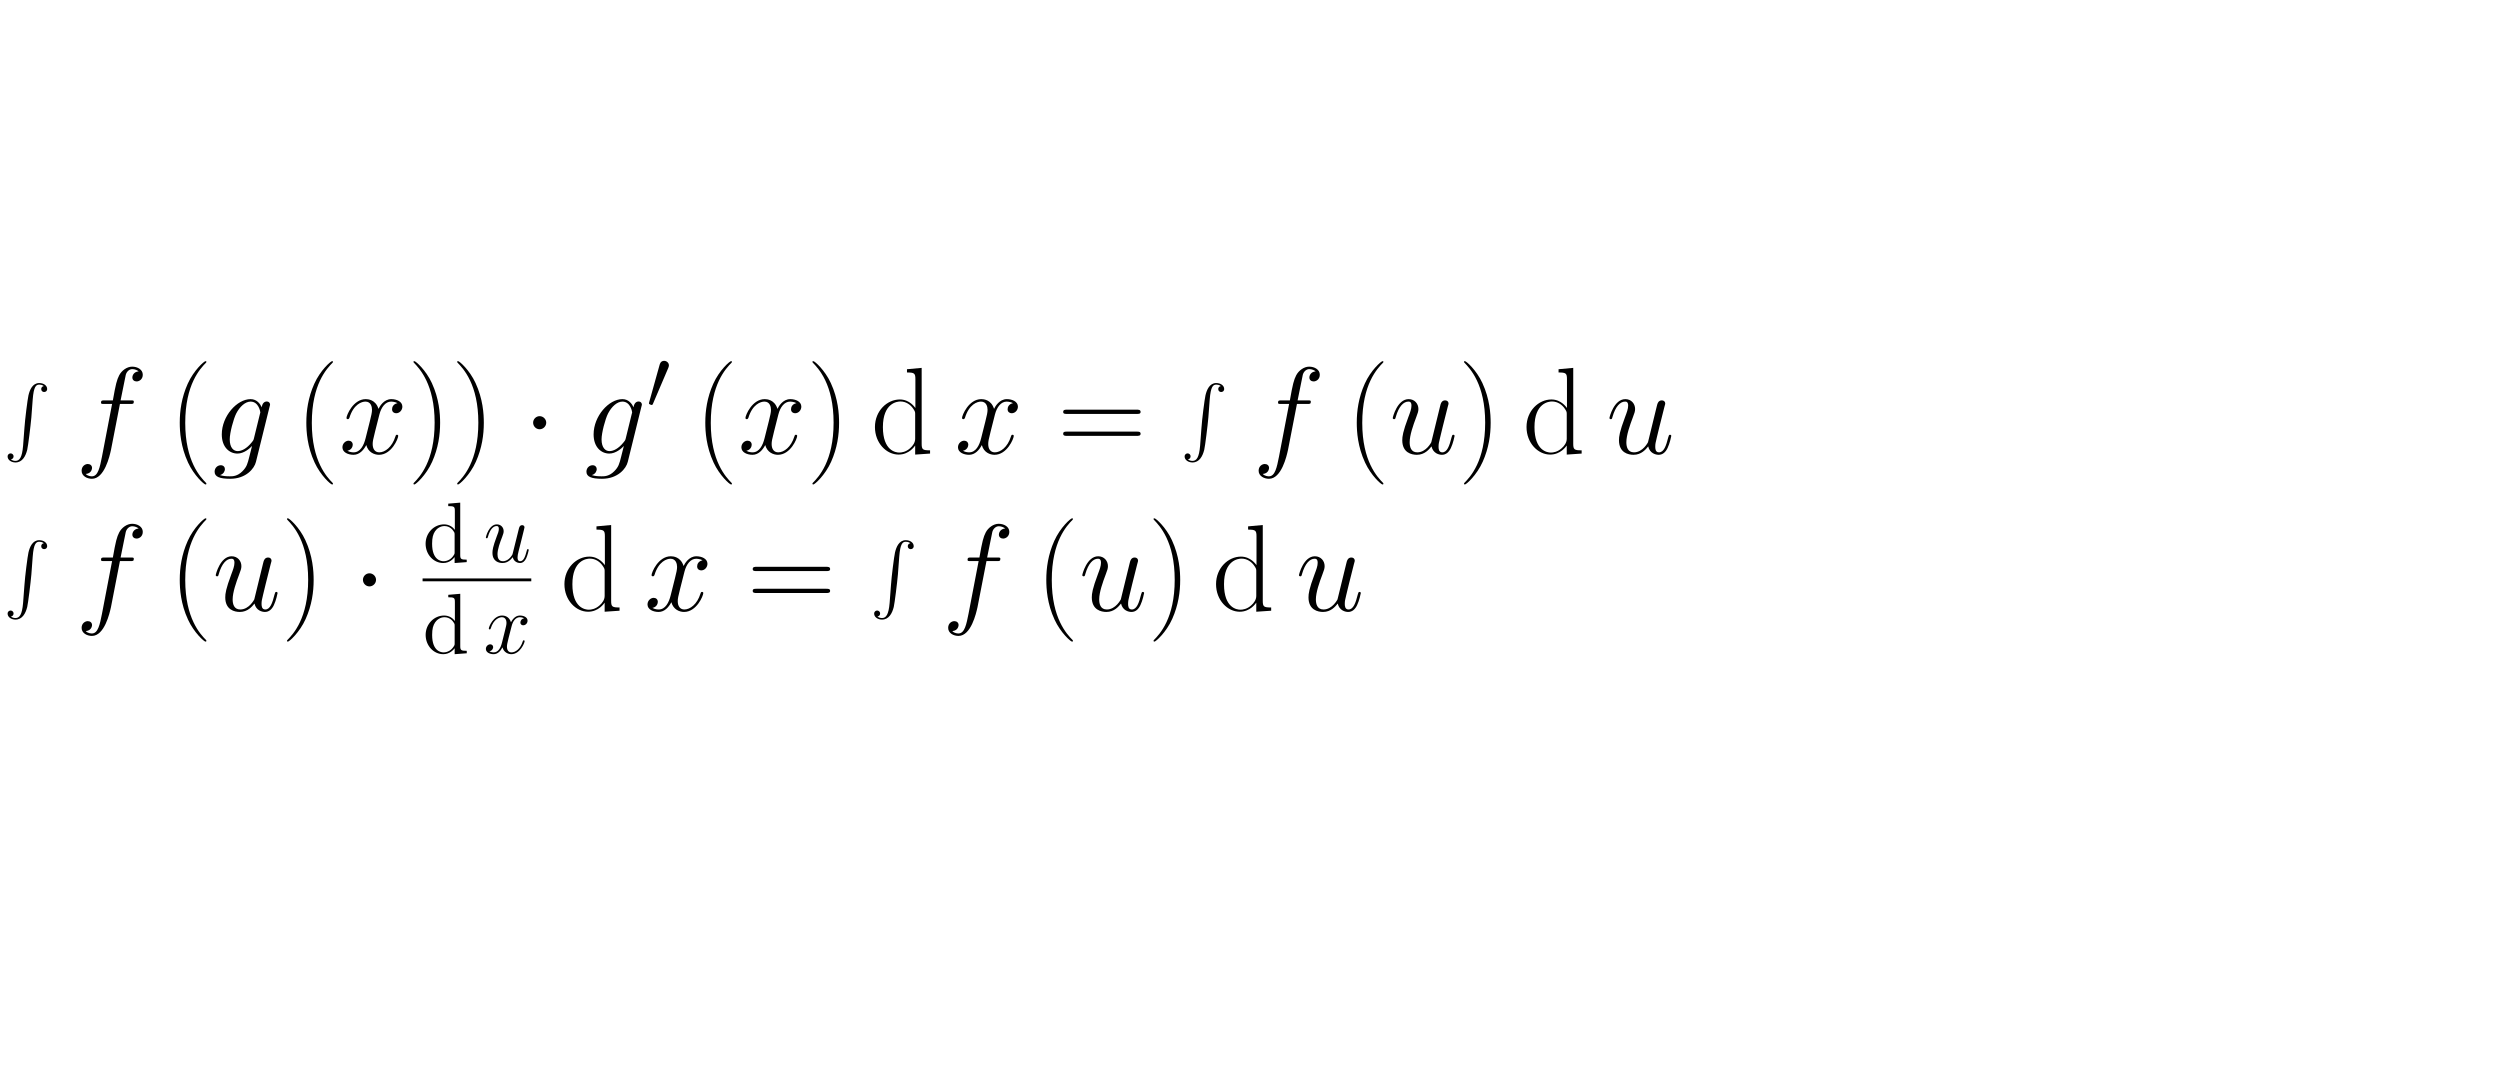
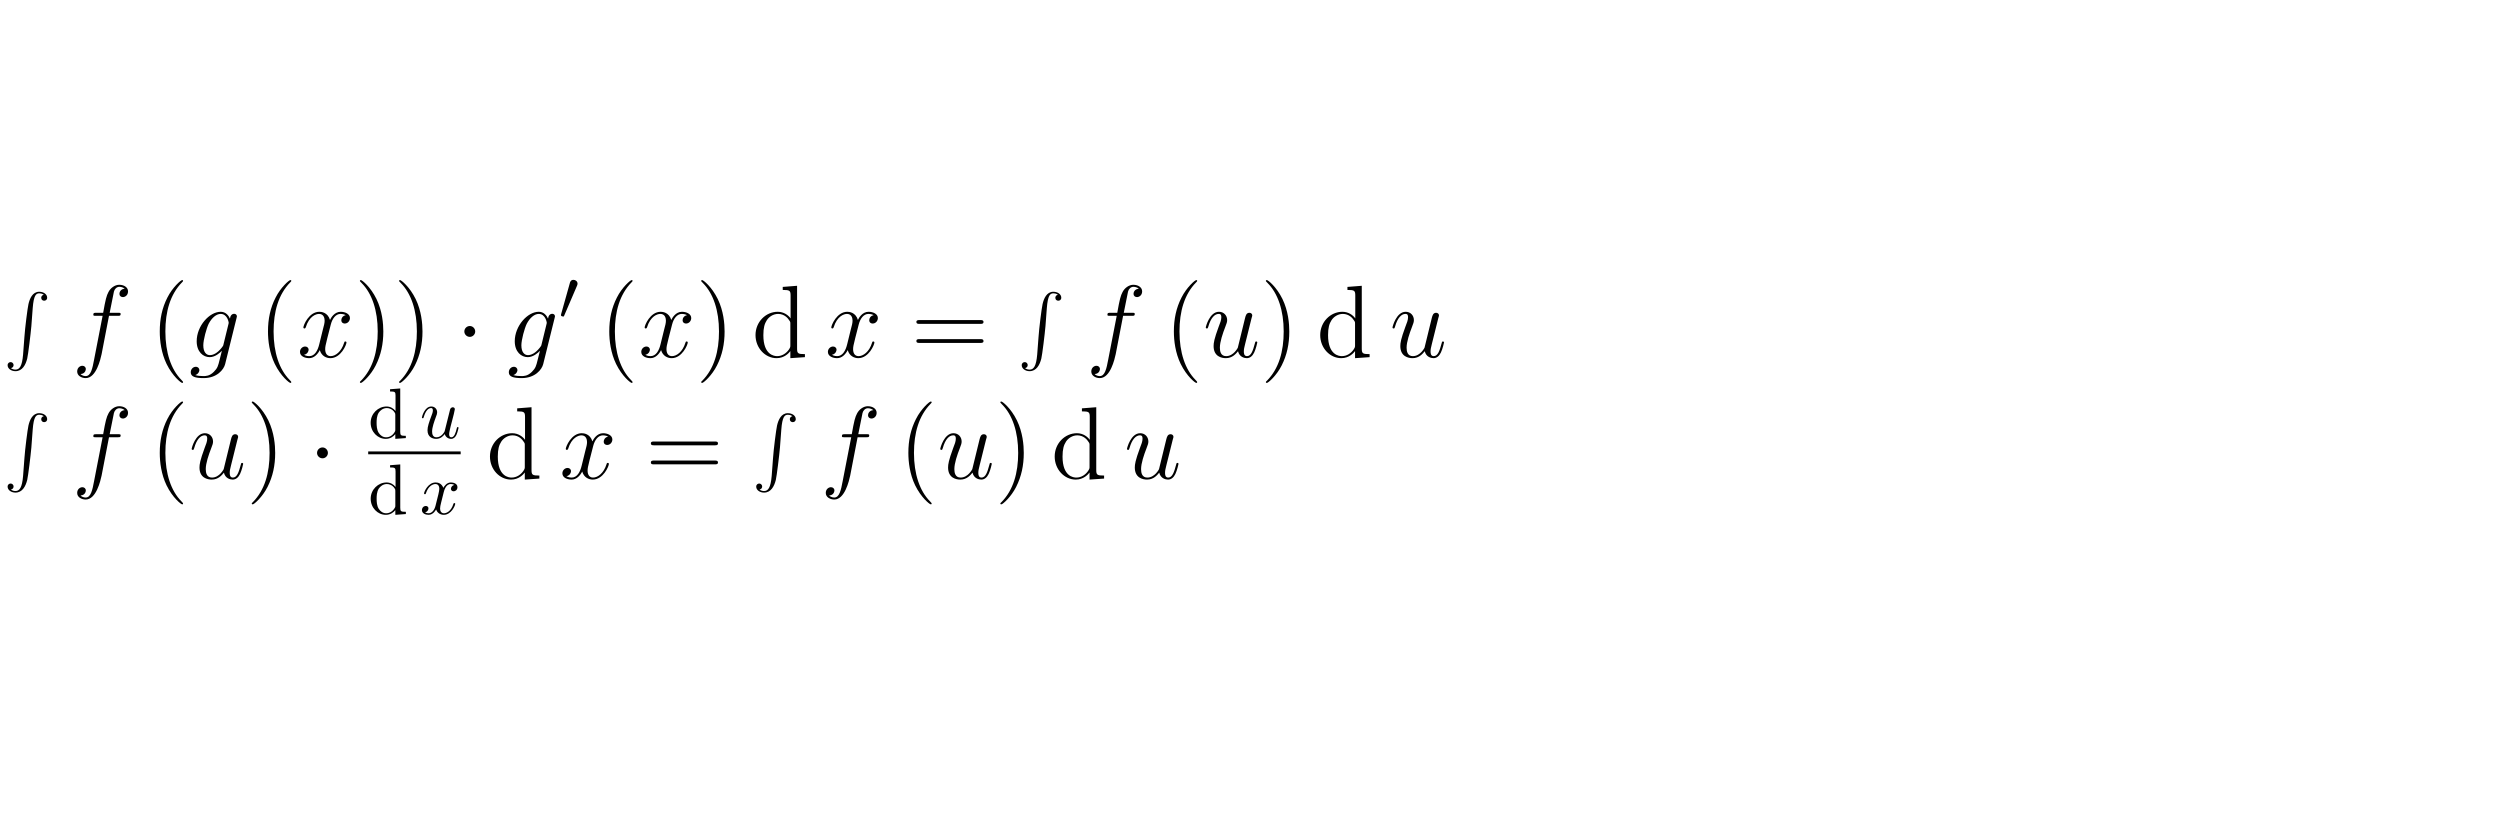
- <svg xmlns="http://www.w3.org/2000/svg" xmlns:xlink="http://www.w3.org/1999/xlink" width="348.696pt" height="148.447pt" viewBox="0 0 348.696 148.447" version="1.2">
+ <svg xmlns="http://www.w3.org/2000/svg" xmlns:xlink="http://www.w3.org/1999/xlink" width="348.696pt" height="116.567pt" viewBox="0 0 348.696 116.567" version="1.2">
  <defs>
    <g>
      <symbol overflow="visible" id="glyph0-0">
        <path style="stroke:none;" d="" />
      </symbol>
      <symbol overflow="visible" id="glyph0-1">
        <path style="stroke:none;" d="M 6.078 0.828 C 6.078 0.344 5.578 0 4.969 0 C 4.031 0 3.641 0.969 3.469 1.719 C 3.344 2.266 2.984 5.078 2.906 6.297 L 2.719 8.766 C 2.578 10.406 2.219 10.859 1.656 10.859 C 1.531 10.859 1.219 10.828 1.016 10.641 C 1.312 10.609 1.391 10.375 1.391 10.234 C 1.391 9.953 1.172 9.812 0.984 9.812 C 0.781 9.812 0.562 9.953 0.562 10.25 C 0.562 10.719 1.062 11.078 1.656 11.078 C 2.609 11.078 3.078 10.203 3.297 9.312 C 3.422 8.797 3.781 5.891 3.875 4.781 L 4.062 2.297 C 4.203 0.469 4.531 0.219 4.984 0.219 C 5.078 0.219 5.391 0.234 5.609 0.422 C 5.328 0.469 5.25 0.703 5.25 0.844 C 5.25 1.125 5.469 1.25 5.656 1.25 C 5.859 1.25 6.078 1.125 6.078 0.828 Z M 6.078 0.828 " />
      </symbol>
      <symbol overflow="visible" id="glyph1-0">
        <path style="stroke:none;" d="" />
      </symbol>
      <symbol overflow="visible" id="glyph1-1">
-         <path style="stroke:none;" d="M 9.406 -11 C 9.406 -11.719 8.672 -12.125 7.922 -12.125 C 7.188 -12.125 6.453 -11.578 6.109 -10.906 C 5.797 -10.297 5.625 -9.672 5.234 -7.422 L 4.078 -7.422 C 3.75 -7.422 3.578 -7.422 3.578 -7.109 C 3.578 -6.922 3.688 -6.922 4.031 -6.922 L 5.125 -6.922 L 3.719 0.406 C 3.422 1.906 3.172 3.172 2.312 3.172 C 2.25 3.172 1.75 3.172 1.453 2.844 C 2.328 2.766 2.328 2 2.328 2 C 2.328 1.656 2.062 1.453 1.734 1.453 C 1.391 1.453 0.875 1.734 0.875 2.391 C 0.875 3.141 1.641 3.516 2.312 3.516 C 4.062 3.516 4.781 0.359 4.969 -0.5 L 6.219 -6.922 L 7.672 -6.922 C 8.031 -6.922 8.156 -6.922 8.156 -7.25 C 8.156 -7.422 8.031 -7.422 7.719 -7.422 L 6.312 -7.422 L 7.031 -10.969 C 7.125 -11.375 7.484 -11.781 7.938 -11.781 C 8.297 -11.781 8.656 -11.625 8.828 -11.469 C 8.156 -11.406 7.953 -10.906 7.953 -10.609 C 7.953 -10.266 8.219 -10.062 8.547 -10.062 C 8.891 -10.062 9.406 -10.344 9.406 -11 Z M 9.406 -11 " />
+         <path style="stroke:none;" d="M 7.828 -9.172 C 7.828 -9.766 7.234 -10.094 6.594 -10.094 C 5.984 -10.094 5.375 -9.641 5.094 -9.078 C 4.828 -8.578 4.688 -8.062 4.359 -6.188 L 3.406 -6.188 C 3.125 -6.188 2.984 -6.188 2.984 -5.922 C 2.984 -5.766 3.062 -5.766 3.359 -5.766 L 4.281 -5.766 L 3.094 0.344 C 2.859 1.594 2.641 2.641 1.922 2.641 C 1.875 2.641 1.469 2.641 1.203 2.359 C 1.938 2.312 1.938 1.656 1.938 1.656 C 1.938 1.375 1.719 1.203 1.453 1.203 C 1.156 1.203 0.734 1.453 0.734 2 C 0.734 2.609 1.359 2.922 1.922 2.922 C 3.391 2.922 3.984 0.297 4.141 -0.422 L 5.172 -5.766 L 6.391 -5.766 C 6.688 -5.766 6.797 -5.766 6.797 -6.031 C 6.797 -6.188 6.688 -6.188 6.422 -6.188 L 5.266 -6.188 L 5.859 -9.141 C 5.938 -9.484 6.234 -9.812 6.609 -9.812 C 6.906 -9.812 7.219 -9.688 7.359 -9.547 C 6.797 -9.5 6.625 -9.078 6.625 -8.828 C 6.625 -8.547 6.844 -8.375 7.109 -8.375 C 7.406 -8.375 7.828 -8.625 7.828 -9.172 Z M 7.828 -9.172 " />
      </symbol>
      <symbol overflow="visible" id="glyph1-2">
-         <path style="stroke:none;" d="M 5.812 -2.188 C 5.75 -1.906 5.719 -1.844 5.5 -1.578 C 4.781 -0.672 4.062 -0.344 3.531 -0.344 C 2.969 -0.344 2.422 -0.797 2.422 -1.984 C 2.422 -2.891 2.938 -4.828 3.328 -5.594 C 3.828 -6.562 4.594 -7.25 5.328 -7.25 C 6.453 -7.25 6.688 -5.844 6.688 -5.734 L 6.625 -5.5 Z M 6.078 1.156 L 7.984 -6.562 C 8.047 -6.766 8.047 -6.828 8.047 -6.828 C 8.047 -7.078 7.859 -7.266 7.594 -7.266 C 7.188 -7.266 6.938 -6.922 6.891 -6.453 C 6.656 -6.953 6.188 -7.594 5.328 -7.594 C 3.438 -7.594 1.312 -5.234 1.312 -2.672 C 1.312 -0.875 2.391 0 3.5 0 C 4.406 0 5.219 -0.719 5.531 -1.062 C 5.234 0.094 5.234 0.125 5.141 0.484 C 4.906 1.422 4.797 1.859 4.188 2.469 C 3.484 3.172 2.828 3.172 2.438 3.172 C 1.922 3.172 1.5 3.141 1.062 3 C 1.625 2.844 1.75 2.359 1.75 2.172 C 1.75 1.891 1.547 1.625 1.172 1.625 C 0.75 1.625 0.312 1.969 0.312 2.531 C 0.312 3.234 1.016 3.516 2.484 3.516 C 4.703 3.516 5.859 2.078 6.078 1.156 Z M 6.078 1.156 " />
+         <path style="stroke:none;" d="M 4.844 -1.828 C 4.797 -1.594 4.766 -1.531 4.578 -1.312 C 3.984 -0.562 3.391 -0.281 2.938 -0.281 C 2.469 -0.281 2.016 -0.656 2.016 -1.656 C 2.016 -2.406 2.453 -4.016 2.766 -4.656 C 3.188 -5.469 3.828 -6.031 4.438 -6.031 C 5.375 -6.031 5.562 -4.859 5.562 -4.781 L 5.516 -4.578 Z M 5.062 0.969 L 6.656 -5.469 C 6.703 -5.641 6.703 -5.688 6.703 -5.688 C 6.703 -5.891 6.547 -6.047 6.328 -6.047 C 5.984 -6.047 5.781 -5.766 5.734 -5.375 C 5.547 -5.797 5.156 -6.328 4.438 -6.328 C 2.875 -6.328 1.094 -4.359 1.094 -2.219 C 1.094 -0.734 2 0 2.906 0 C 3.672 0 4.344 -0.609 4.609 -0.891 C 4.359 0.078 4.359 0.094 4.281 0.406 C 4.094 1.188 4 1.547 3.484 2.047 C 2.891 2.641 2.359 2.641 2.031 2.641 C 1.609 2.641 1.25 2.609 0.891 2.5 C 1.344 2.359 1.469 1.969 1.469 1.812 C 1.469 1.578 1.297 1.344 0.969 1.344 C 0.625 1.344 0.266 1.641 0.266 2.109 C 0.266 2.703 0.844 2.922 2.062 2.922 C 3.922 2.922 4.875 1.734 5.062 0.969 Z M 5.062 0.969 " />
      </symbol>
      <symbol overflow="visible" id="glyph1-3">
-         <path style="stroke:none;" d="M 8.266 -2.469 C 8.266 -2.547 8.203 -2.625 8.094 -2.625 C 7.938 -2.625 7.922 -2.531 7.875 -2.391 C 7.406 -0.875 6.406 -0.172 5.625 -0.172 C 5.031 -0.172 4.703 -0.625 4.703 -1.328 C 4.703 -1.703 4.766 -1.984 5.047 -3.109 L 5.641 -5.453 C 5.906 -6.484 6.484 -7.25 7.281 -7.25 C 7.281 -7.25 7.797 -7.25 8.156 -7.031 C 7.609 -6.922 7.406 -6.516 7.406 -6.188 C 7.406 -5.766 7.734 -5.625 7.969 -5.625 C 8.484 -5.625 8.844 -6.078 8.844 -6.547 C 8.844 -7.266 8.031 -7.594 7.297 -7.594 C 6.25 -7.594 5.672 -6.562 5.516 -6.234 C 5.109 -7.531 4.047 -7.594 3.734 -7.594 C 1.984 -7.594 1.047 -5.344 1.047 -4.953 C 1.047 -4.891 1.125 -4.797 1.234 -4.797 C 1.375 -4.797 1.406 -4.906 1.453 -4.969 C 2.031 -6.891 3.188 -7.25 3.688 -7.25 C 4.453 -7.25 4.609 -6.531 4.609 -6.109 C 4.609 -5.734 4.516 -5.344 4.312 -4.516 L 3.719 -2.156 C 3.469 -1.125 2.969 -0.172 2.047 -0.172 C 1.969 -0.172 1.531 -0.172 1.172 -0.391 C 1.797 -0.516 1.922 -1.031 1.922 -1.234 C 1.922 -1.578 1.672 -1.797 1.344 -1.797 C 0.938 -1.797 0.484 -1.422 0.484 -0.875 C 0.484 -0.156 1.297 0.172 2.031 0.172 C 2.859 0.172 3.438 -0.484 3.812 -1.188 C 4.078 -0.172 4.938 0.172 5.578 0.172 C 7.328 0.172 8.266 -2.078 8.266 -2.469 Z M 8.266 -2.469 " />
+         <path style="stroke:none;" d="M 6.891 -2.047 C 6.891 -2.125 6.828 -2.188 6.734 -2.188 C 6.609 -2.188 6.594 -2.109 6.562 -2 C 6.172 -0.734 5.328 -0.141 4.688 -0.141 C 4.188 -0.141 3.922 -0.516 3.922 -1.109 C 3.922 -1.422 3.969 -1.656 4.203 -2.594 L 4.703 -4.547 C 4.922 -5.406 5.406 -6.031 6.062 -6.031 C 6.062 -6.031 6.5 -6.031 6.797 -5.859 C 6.344 -5.766 6.172 -5.422 6.172 -5.156 C 6.172 -4.812 6.438 -4.688 6.641 -4.688 C 7.078 -4.688 7.375 -5.062 7.375 -5.453 C 7.375 -6.047 6.688 -6.328 6.078 -6.328 C 5.203 -6.328 4.719 -5.469 4.594 -5.188 C 4.266 -6.266 3.375 -6.328 3.109 -6.328 C 1.656 -6.328 0.875 -4.453 0.875 -4.125 C 0.875 -4.078 0.938 -4 1.031 -4 C 1.141 -4 1.172 -4.094 1.203 -4.141 C 1.688 -5.734 2.656 -6.031 3.062 -6.031 C 3.719 -6.031 3.844 -5.438 3.844 -5.094 C 3.844 -4.781 3.766 -4.453 3.578 -3.766 L 3.094 -1.797 C 2.891 -0.938 2.469 -0.141 1.703 -0.141 C 1.641 -0.141 1.281 -0.141 0.969 -0.328 C 1.484 -0.438 1.609 -0.859 1.609 -1.031 C 1.609 -1.312 1.391 -1.484 1.125 -1.484 C 0.781 -1.484 0.406 -1.188 0.406 -0.734 C 0.406 -0.125 1.078 0.141 1.688 0.141 C 2.375 0.141 2.875 -0.406 3.172 -0.984 C 3.406 -0.141 4.109 0.141 4.641 0.141 C 6.109 0.141 6.891 -1.734 6.891 -2.047 Z M 6.891 -2.047 " />
      </symbol>
      <symbol overflow="visible" id="glyph1-4">
-         <path style="stroke:none;" d="M 9.094 -2.469 C 9.094 -2.547 9.016 -2.625 8.922 -2.625 C 8.766 -2.625 8.75 -2.531 8.672 -2.266 C 8.375 -1.078 8.062 -0.172 7.375 -0.172 C 6.859 -0.172 6.859 -0.734 6.859 -0.969 C 6.859 -1.359 6.906 -1.531 7.078 -2.25 L 7.422 -3.672 L 8.125 -6.469 C 8.25 -6.906 8.25 -6.938 8.25 -6.984 C 8.25 -7.25 8.047 -7.422 7.781 -7.422 C 7.281 -7.422 7.156 -6.984 7.062 -6.562 L 5.844 -1.578 C 5.844 -1.578 5.141 -0.172 3.891 -0.172 C 3 -0.172 2.828 -0.953 2.828 -1.578 C 2.828 -2.562 3.312 -3.938 3.75 -5.094 C 3.953 -5.641 4.047 -5.875 4.047 -6.219 C 4.047 -6.953 3.516 -7.594 2.688 -7.594 C 1.109 -7.594 0.469 -5.094 0.469 -4.953 C 0.469 -4.891 0.531 -4.797 0.656 -4.797 C 0.812 -4.797 0.828 -4.875 0.891 -5.109 C 1.312 -6.594 1.984 -7.25 2.641 -7.25 C 2.812 -7.25 3.078 -7.234 3.078 -6.688 C 3.078 -6.234 2.891 -5.734 2.641 -5.078 C 1.875 -3.031 1.797 -2.375 1.797 -1.859 C 1.797 -0.109 3.109 0.172 3.828 0.172 C 4.922 0.172 5.531 -0.578 5.875 -1 C 6.094 -0.031 6.922 0.172 7.328 0.172 C 7.891 0.172 8.297 -0.188 8.578 -0.781 C 8.875 -1.391 9.094 -2.406 9.094 -2.469 Z M 9.094 -2.469 " />
+         <path style="stroke:none;" d="M 7.578 -2.047 C 7.578 -2.125 7.516 -2.188 7.438 -2.188 C 7.297 -2.188 7.281 -2.109 7.234 -1.891 C 6.969 -0.906 6.719 -0.141 6.141 -0.141 C 5.703 -0.141 5.703 -0.609 5.703 -0.797 C 5.703 -1.141 5.75 -1.281 5.891 -1.875 L 6.188 -3.062 L 6.766 -5.391 C 6.875 -5.75 6.875 -5.781 6.875 -5.828 C 6.875 -6.031 6.703 -6.188 6.484 -6.188 C 6.062 -6.188 5.969 -5.828 5.875 -5.469 L 4.859 -1.312 C 4.859 -1.312 4.281 -0.141 3.234 -0.141 C 2.5 -0.141 2.359 -0.781 2.359 -1.312 C 2.359 -2.141 2.75 -3.281 3.125 -4.25 C 3.297 -4.703 3.375 -4.891 3.375 -5.172 C 3.375 -5.797 2.922 -6.328 2.234 -6.328 C 0.922 -6.328 0.391 -4.25 0.391 -4.125 C 0.391 -4.078 0.438 -4 0.547 -4 C 0.672 -4 0.688 -4.062 0.75 -4.266 C 1.094 -5.5 1.656 -6.031 2.188 -6.031 C 2.344 -6.031 2.562 -6.031 2.562 -5.562 C 2.562 -5.188 2.406 -4.781 2.188 -4.234 C 1.562 -2.531 1.484 -1.984 1.484 -1.547 C 1.484 -0.094 2.594 0.141 3.188 0.141 C 4.109 0.141 4.609 -0.484 4.891 -0.828 C 5.078 -0.031 5.766 0.141 6.109 0.141 C 6.562 0.141 6.906 -0.156 7.141 -0.641 C 7.391 -1.156 7.578 -2.016 7.578 -2.047 Z M 7.578 -2.047 " />
      </symbol>
      <symbol overflow="visible" id="glyph2-0">
        <path style="stroke:none;" d="" />
      </symbol>
      <symbol overflow="visible" id="glyph2-1">
-         <path style="stroke:none;" d="M 5.266 4.203 C 5.266 4.203 5.266 4.156 5.219 4.094 C 4.422 3.281 2.312 1.078 2.312 -4.281 C 2.312 -9.656 4.391 -11.844 5.234 -12.703 C 5.234 -12.703 5.266 -12.766 5.266 -12.812 C 5.266 -12.859 5.219 -12.891 5.141 -12.891 C 4.953 -12.891 3.5 -11.625 2.656 -9.734 C 1.797 -7.812 1.547 -5.953 1.547 -4.312 C 1.547 -3.062 1.672 -0.969 2.703 1.25 C 3.531 3.047 4.938 4.312 5.141 4.312 C 5.234 4.312 5.266 4.266 5.266 4.203 Z M 5.266 4.203 " />
+         <path style="stroke:none;" d="M 4.656 3.484 C 4.656 3.438 4.656 3.406 4.422 3.172 C 2.984 1.719 2.188 -0.641 2.188 -3.578 C 2.188 -6.359 2.859 -8.75 4.516 -10.438 C 4.656 -10.578 4.656 -10.594 4.656 -10.641 C 4.656 -10.734 4.594 -10.75 4.531 -10.75 C 4.344 -10.75 3.172 -9.719 2.469 -8.312 C 1.734 -6.875 1.406 -5.328 1.406 -3.578 C 1.406 -2.297 1.609 -0.594 2.359 0.953 C 3.203 2.672 4.375 3.594 4.531 3.594 C 4.594 3.594 4.656 3.578 4.656 3.484 Z M 4.656 3.484 " />
      </symbol>
      <symbol overflow="visible" id="glyph2-2">
-         <path style="stroke:none;" d="M 4.531 -4.281 C 4.531 -5.531 4.406 -7.625 3.375 -9.844 C 2.547 -11.641 1.141 -12.891 0.938 -12.891 C 0.875 -12.891 0.812 -12.875 0.812 -12.797 C 0.812 -12.797 0.828 -12.734 0.844 -12.703 C 1.672 -11.844 3.766 -9.656 3.766 -4.312 C 3.766 1.062 1.688 3.25 0.844 4.109 C 0.828 4.156 0.812 4.203 0.812 4.203 C 0.812 4.281 0.875 4.312 0.938 4.312 C 1.125 4.312 2.578 3.031 3.422 1.141 C 4.281 -0.781 4.531 -2.641 4.531 -4.281 Z M 4.531 -4.281 " />
+         <path style="stroke:none;" d="M 4.047 -3.578 C 4.047 -4.656 3.906 -6.438 3.094 -8.109 C 2.25 -9.828 1.078 -10.75 0.922 -10.75 C 0.859 -10.75 0.781 -10.734 0.781 -10.641 C 0.781 -10.594 0.781 -10.578 1.031 -10.328 C 2.469 -8.875 3.266 -6.516 3.266 -3.578 C 3.266 -0.797 2.594 1.594 0.938 3.281 C 0.781 3.406 0.781 3.438 0.781 3.484 C 0.781 3.578 0.859 3.594 0.922 3.594 C 1.109 3.594 2.281 2.562 2.984 1.156 C 3.719 -0.297 4.047 -1.844 4.047 -3.578 Z M 4.047 -3.578 " />
      </symbol>
      <symbol overflow="visible" id="glyph2-3">
-         <path style="stroke:none;" d="M 8.25 0 L 8.25 -0.453 C 7.234 -0.453 7.078 -0.547 7.078 -1.375 L 7.078 -11.953 L 5.031 -11.766 L 5.031 -11.312 C 6.047 -11.312 6.203 -11.203 6.203 -10.391 L 6.203 -6.359 C 6.125 -6.438 5.422 -7.547 4.031 -7.547 C 2.266 -7.547 0.562 -5.969 0.562 -3.703 C 0.562 -1.453 2.172 0.141 3.859 0.141 C 5.328 0.141 6.078 -1 6.172 -1.125 L 6.172 0.141 Z M 6.172 -2.062 C 6.172 -1.547 5.859 -1.078 5.453 -0.734 C 4.875 -0.219 4.281 -0.141 3.953 -0.141 C 3.469 -0.141 1.672 -0.391 1.672 -3.688 C 1.672 -7.062 3.672 -7.266 4.109 -7.266 C 4.906 -7.266 5.547 -6.812 5.938 -6.203 C 6.172 -5.844 6.172 -5.781 6.172 -5.469 Z M 6.172 -2.062 " />
+         <path style="stroke:none;" d="M 7.391 0 L 7.391 -0.422 C 6.406 -0.422 6.297 -0.516 6.297 -1.219 L 6.297 -9.953 L 4.297 -9.797 L 4.297 -9.375 C 5.281 -9.375 5.391 -9.281 5.391 -8.578 L 5.391 -5.406 C 5.094 -5.828 4.469 -6.328 3.594 -6.328 C 1.938 -6.328 0.5 -4.922 0.5 -3.078 C 0.5 -1.266 1.859 0.141 3.438 0.141 C 4.531 0.141 5.156 -0.578 5.359 -0.844 L 5.359 0.141 Z M 5.359 -1.672 C 5.359 -1.422 5.359 -1.375 5.156 -1.062 C 4.812 -0.562 4.234 -0.141 3.516 -0.141 C 3.141 -0.141 1.594 -0.281 1.594 -3.062 C 1.594 -4.109 1.766 -4.672 2.078 -5.156 C 2.359 -5.594 2.938 -6.031 3.656 -6.031 C 4.547 -6.031 5.047 -5.391 5.188 -5.156 C 5.359 -4.922 5.359 -4.891 5.359 -4.641 Z M 5.359 -1.672 " />
      </symbol>
      <symbol overflow="visible" id="glyph2-4">
-         <path style="stroke:none;" d="M 11.594 -5.812 C 11.594 -6.125 11.297 -6.125 11 -6.125 L 1.375 -6.125 C 1.078 -6.125 0.797 -6.125 0.797 -5.812 C 0.797 -5.531 1.047 -5.531 1.312 -5.531 L 11.078 -5.531 C 11.328 -5.531 11.594 -5.531 11.594 -5.812 Z M 11.594 -2.766 C 11.594 -3.062 11.328 -3.062 11.078 -3.062 L 1.312 -3.062 C 1.047 -3.062 0.797 -3.062 0.797 -2.766 C 0.797 -2.469 1.078 -2.469 1.375 -2.469 L 11 -2.469 C 11.297 -2.469 11.594 -2.469 11.594 -2.766 Z M 11.594 -2.766 " />
+         <path style="stroke:none;" d="M 10.141 -4.906 C 10.141 -5.172 9.891 -5.172 9.688 -5.172 L 1.234 -5.172 C 1.031 -5.172 0.781 -5.172 0.781 -4.922 C 0.781 -4.641 1.016 -4.641 1.234 -4.641 L 9.688 -4.641 C 9.891 -4.641 10.141 -4.641 10.141 -4.906 Z M 10.141 -2.234 C 10.141 -2.516 9.891 -2.516 9.688 -2.516 L 1.234 -2.516 C 1.031 -2.516 0.781 -2.516 0.781 -2.25 C 0.781 -1.984 1.016 -1.984 1.234 -1.984 L 9.688 -1.984 C 9.891 -1.984 10.141 -1.984 10.141 -2.234 Z M 10.141 -2.234 " />
      </symbol>
      <symbol overflow="visible" id="glyph3-0">
        <path style="stroke:none;" d="" />
      </symbol>
      <symbol overflow="visible" id="glyph3-1">
-         <path style="stroke:none;" d="M 3.312 -4.312 C 3.312 -4.797 2.891 -5.219 2.391 -5.219 C 1.891 -5.219 1.484 -4.797 1.484 -4.312 C 1.484 -3.812 1.891 -3.391 2.391 -3.391 C 2.891 -3.391 3.312 -3.812 3.312 -4.312 Z M 3.312 -4.312 " />
+         <path style="stroke:none;" d="M 2.75 -3.578 C 2.75 -4 2.406 -4.344 2 -4.344 C 1.578 -4.344 1.234 -4 1.234 -3.578 C 1.234 -3.172 1.578 -2.828 2 -2.828 C 2.406 -2.828 2.75 -3.172 2.75 -3.578 Z M 2.75 -3.578 " />
      </symbol>
      <symbol overflow="visible" id="glyph4-0">
        <path style="stroke:none;" d="" />
      </symbol>
      <symbol overflow="visible" id="glyph4-1">
-         <path style="stroke:none;" d="M 3.047 -5.719 C 3.125 -5.906 3.125 -6.016 3.125 -6.062 C 3.125 -6.422 2.797 -6.688 2.469 -6.688 C 1.984 -6.688 1.875 -6.281 1.828 -6.125 L 0.375 -0.922 C 0.375 -0.875 0.344 -0.812 0.344 -0.75 C 0.344 -0.625 0.656 -0.531 0.75 -0.531 C 0.75 -0.531 0.844 -0.531 0.906 -0.703 Z M 3.047 -5.719 " />
+         <path style="stroke:none;" d="M 2.547 -4.781 C 2.609 -4.922 2.609 -5.016 2.609 -5.047 C 2.609 -5.359 2.328 -5.578 2.047 -5.578 C 1.656 -5.578 1.562 -5.25 1.531 -5.109 L 0.312 -0.766 C 0.312 -0.734 0.297 -0.672 0.297 -0.625 C 0.297 -0.516 0.547 -0.453 0.625 -0.453 C 0.625 -0.453 0.703 -0.453 0.75 -0.594 Z M 2.547 -4.781 " />
      </symbol>
      <symbol overflow="visible" id="glyph5-0">
        <path style="stroke:none;" d="" />
      </symbol>
      <symbol overflow="visible" id="glyph5-1">
-         <path style="stroke:none;" d="M 6.156 0 L 6.156 -0.344 C 5.344 -0.344 5.25 -0.438 5.25 -1.016 L 5.25 -8.297 L 3.578 -8.156 L 3.578 -7.812 C 4.406 -7.812 4.5 -7.734 4.5 -7.141 L 4.5 -4.5 C 4.25 -4.859 3.734 -5.266 3 -5.266 C 1.609 -5.266 0.422 -4.094 0.422 -2.562 C 0.422 -1.047 1.547 0.125 2.875 0.125 C 3.781 0.125 4.297 -0.484 4.469 -0.703 L 4.469 0.125 Z M 4.469 -1.406 C 4.469 -1.188 4.469 -1.141 4.297 -0.891 C 4.016 -0.469 3.531 -0.125 2.922 -0.125 C 2.625 -0.125 1.328 -0.234 1.328 -2.562 C 1.328 -3.422 1.469 -3.891 1.734 -4.297 C 1.969 -4.656 2.453 -5.031 3.047 -5.031 C 3.797 -5.031 4.203 -4.5 4.328 -4.297 C 4.469 -4.094 4.469 -4.078 4.469 -3.859 Z M 4.469 -1.406 " />
+         <path style="stroke:none;" d="M 5.25 0 L 5.25 -0.312 C 4.562 -0.312 4.469 -0.375 4.469 -0.875 L 4.469 -6.922 L 3.047 -6.812 L 3.047 -6.5 C 3.734 -6.5 3.812 -6.438 3.812 -5.938 L 3.812 -3.781 C 3.531 -4.141 3.094 -4.406 2.562 -4.406 C 1.391 -4.406 0.344 -3.422 0.344 -2.141 C 0.344 -0.875 1.312 0.109 2.453 0.109 C 3.094 0.109 3.531 -0.234 3.781 -0.547 L 3.781 0.109 Z M 3.781 -1.172 C 3.781 -1 3.781 -0.984 3.672 -0.812 C 3.375 -0.328 2.938 -0.109 2.5 -0.109 C 2.047 -0.109 1.688 -0.375 1.453 -0.75 C 1.203 -1.156 1.172 -1.719 1.172 -2.141 C 1.172 -2.5 1.188 -3.094 1.469 -3.547 C 1.688 -3.859 2.062 -4.188 2.609 -4.188 C 2.953 -4.188 3.375 -4.031 3.672 -3.594 C 3.781 -3.422 3.781 -3.406 3.781 -3.219 Z M 3.781 -1.172 " />
      </symbol>
      <symbol overflow="visible" id="glyph6-0">
        <path style="stroke:none;" d="" />
      </symbol>
      <symbol overflow="visible" id="glyph6-1">
-         <path style="stroke:none;" d="M 6.312 -1.703 C 6.312 -1.766 6.266 -1.812 6.188 -1.812 C 6.078 -1.812 6.078 -1.75 6.031 -1.578 C 5.812 -0.75 5.594 -0.125 5.109 -0.125 C 4.75 -0.125 4.75 -0.516 4.75 -0.672 C 4.75 -0.938 4.797 -1.062 4.906 -1.562 L 5.156 -2.547 L 5.641 -4.5 C 5.719 -4.797 5.719 -4.812 5.719 -4.859 C 5.719 -5.031 5.578 -5.156 5.406 -5.156 C 5.062 -5.156 4.969 -4.859 4.906 -4.547 L 4.047 -1.094 C 4.047 -1.094 3.578 -0.125 2.703 -0.125 C 2.078 -0.125 1.953 -0.656 1.953 -1.094 C 1.953 -1.781 2.297 -2.734 2.609 -3.531 C 2.75 -3.922 2.812 -4.078 2.812 -4.312 C 2.812 -4.828 2.438 -5.266 1.859 -5.266 C 0.766 -5.266 0.328 -3.531 0.328 -3.438 C 0.328 -3.391 0.375 -3.328 0.453 -3.328 C 0.562 -3.328 0.578 -3.375 0.625 -3.547 C 0.906 -4.578 1.375 -5.031 1.828 -5.031 C 1.953 -5.031 2.141 -5.016 2.141 -4.641 C 2.141 -4.328 2.016 -3.984 1.828 -3.531 C 1.297 -2.109 1.25 -1.656 1.25 -1.297 C 1.25 -0.078 2.156 0.125 2.656 0.125 C 3.422 0.125 3.844 -0.406 4.078 -0.688 C 4.234 -0.031 4.812 0.125 5.094 0.125 C 5.469 0.125 5.766 -0.125 5.953 -0.531 C 6.156 -0.969 6.312 -1.672 6.312 -1.703 Z M 6.312 -1.703 " />
+         <path style="stroke:none;" d="M 5.406 -1.422 C 5.406 -1.531 5.328 -1.531 5.297 -1.531 C 5.188 -1.531 5.188 -1.484 5.156 -1.344 C 5.016 -0.781 4.828 -0.109 4.406 -0.109 C 4.203 -0.109 4.094 -0.234 4.094 -0.562 C 4.094 -0.781 4.219 -1.25 4.297 -1.609 L 4.578 -2.688 C 4.609 -2.828 4.703 -3.203 4.75 -3.359 C 4.797 -3.594 4.891 -3.969 4.891 -4.031 C 4.891 -4.203 4.75 -4.297 4.609 -4.297 C 4.562 -4.297 4.297 -4.281 4.219 -3.953 L 3.469 -0.953 C 3.453 -0.906 3.062 -0.109 2.328 -0.109 C 1.812 -0.109 1.719 -0.562 1.719 -0.922 C 1.719 -1.484 2 -2.266 2.25 -2.953 C 2.375 -3.266 2.422 -3.406 2.422 -3.594 C 2.422 -4.031 2.109 -4.406 1.609 -4.406 C 0.656 -4.406 0.297 -2.953 0.297 -2.875 C 0.297 -2.766 0.406 -2.766 0.406 -2.766 C 0.516 -2.766 0.516 -2.797 0.562 -2.953 C 0.812 -3.812 1.203 -4.188 1.578 -4.188 C 1.672 -4.188 1.828 -4.172 1.828 -3.859 C 1.828 -3.625 1.719 -3.328 1.656 -3.188 C 1.281 -2.188 1.078 -1.578 1.078 -1.094 C 1.078 -0.141 1.766 0.109 2.297 0.109 C 2.953 0.109 3.312 -0.344 3.484 -0.562 C 3.594 -0.156 3.953 0.109 4.375 0.109 C 4.719 0.109 4.953 -0.125 5.109 -0.438 C 5.281 -0.797 5.406 -1.422 5.406 -1.422 Z M 5.406 -1.422 " />
      </symbol>
      <symbol overflow="visible" id="glyph6-2">
-         <path style="stroke:none;" d="M 5.734 -1.703 C 5.734 -1.766 5.688 -1.812 5.625 -1.812 C 5.516 -1.812 5.5 -1.75 5.469 -1.656 C 5.141 -0.609 4.453 -0.125 3.906 -0.125 C 3.484 -0.125 3.266 -0.438 3.266 -0.922 C 3.266 -1.188 3.312 -1.375 3.5 -2.156 L 3.922 -3.797 C 4.094 -4.5 4.5 -5.031 5.062 -5.031 C 5.062 -5.031 5.422 -5.031 5.672 -4.875 C 5.281 -4.812 5.141 -4.516 5.141 -4.297 C 5.141 -4 5.359 -3.906 5.531 -3.906 C 5.891 -3.906 6.141 -4.219 6.141 -4.547 C 6.141 -5.047 5.562 -5.266 5.062 -5.266 C 4.344 -5.266 3.938 -4.547 3.828 -4.328 C 3.547 -5.219 2.812 -5.266 2.594 -5.266 C 1.375 -5.266 0.734 -3.703 0.734 -3.438 C 0.734 -3.391 0.781 -3.328 0.859 -3.328 C 0.953 -3.328 0.984 -3.406 1 -3.453 C 1.406 -4.781 2.219 -5.031 2.562 -5.031 C 3.094 -5.031 3.203 -4.531 3.203 -4.25 C 3.203 -3.984 3.125 -3.703 2.984 -3.125 L 2.578 -1.5 C 2.406 -0.781 2.062 -0.125 1.422 -0.125 C 1.359 -0.125 1.062 -0.125 0.812 -0.281 C 1.25 -0.359 1.344 -0.719 1.344 -0.859 C 1.344 -1.094 1.156 -1.25 0.938 -1.25 C 0.641 -1.25 0.328 -0.984 0.328 -0.609 C 0.328 -0.109 0.891 0.125 1.406 0.125 C 1.984 0.125 2.391 -0.328 2.641 -0.828 C 2.828 -0.125 3.438 0.125 3.875 0.125 C 5.094 0.125 5.734 -1.453 5.734 -1.703 Z M 5.734 -1.703 " />
+         <path style="stroke:none;" d="M 4.938 -1.422 C 4.938 -1.531 4.859 -1.531 4.828 -1.531 C 4.734 -1.531 4.719 -1.484 4.688 -1.422 C 4.359 -0.344 3.688 -0.109 3.375 -0.109 C 2.984 -0.109 2.828 -0.422 2.828 -0.766 C 2.828 -0.984 2.875 -1.203 2.984 -1.641 L 3.328 -3.016 C 3.391 -3.266 3.625 -4.188 4.312 -4.188 C 4.359 -4.188 4.609 -4.188 4.812 -4.062 C 4.531 -4 4.344 -3.766 4.344 -3.516 C 4.344 -3.359 4.453 -3.172 4.719 -3.172 C 4.938 -3.172 5.25 -3.344 5.25 -3.75 C 5.25 -4.266 4.672 -4.406 4.328 -4.406 C 3.75 -4.406 3.406 -3.875 3.281 -3.656 C 3.031 -4.312 2.5 -4.406 2.203 -4.406 C 1.172 -4.406 0.594 -3.125 0.594 -2.875 C 0.594 -2.766 0.719 -2.766 0.719 -2.766 C 0.797 -2.766 0.828 -2.797 0.844 -2.875 C 1.188 -3.938 1.844 -4.188 2.188 -4.188 C 2.375 -4.188 2.719 -4.094 2.719 -3.516 C 2.719 -3.203 2.547 -2.547 2.188 -1.141 C 2.031 -0.531 1.672 -0.109 1.234 -0.109 C 1.172 -0.109 0.953 -0.109 0.734 -0.234 C 0.984 -0.297 1.203 -0.5 1.203 -0.781 C 1.203 -1.047 0.984 -1.125 0.844 -1.125 C 0.531 -1.125 0.297 -0.875 0.297 -0.547 C 0.297 -0.094 0.781 0.109 1.219 0.109 C 1.891 0.109 2.25 -0.594 2.266 -0.641 C 2.391 -0.281 2.75 0.109 3.344 0.109 C 4.375 0.109 4.938 -1.172 4.938 -1.422 Z M 4.938 -1.422 " />
      </symbol>
    </g>
  </defs>
  <g id="surface1">
    <g style="fill:rgb(0%,0%,0%);fill-opacity:1;">
-       <use xlink:href="#glyph0-1" x="0.5" y="53.426" />
-     </g>
-     <g style="fill:rgb(0%,0%,0%);fill-opacity:1;">
-       <use xlink:href="#glyph1-1" x="10.509" y="63.265" />
-     </g>
-     <g style="fill:rgb(0%,0%,0%);fill-opacity:1;">
-       <use xlink:href="#glyph2-1" x="23.525" y="63.264" />
-     </g>
-     <g style="fill:rgb(0%,0%,0%);fill-opacity:1;">
-       <use xlink:href="#glyph1-2" x="29.622" y="63.264" />
-     </g>
-     <g style="fill:rgb(0%,0%,0%);fill-opacity:1;">
-       <use xlink:href="#glyph2-1" x="41.18" y="63.264" />
-     </g>
-     <g style="fill:rgb(0%,0%,0%);fill-opacity:1;">
-       <use xlink:href="#glyph1-3" x="47.277" y="63.264" />
-     </g>
-     <g style="fill:rgb(0%,0%,0%);fill-opacity:1;">
-       <use xlink:href="#glyph2-2" x="56.856" y="63.264" />
-       <use xlink:href="#glyph2-2" x="62.952" y="63.264" />
-     </g>
-     <g style="fill:rgb(0%,0%,0%);fill-opacity:1;">
-       <use xlink:href="#glyph3-1" x="72.875" y="63.264" />
-     </g>
-     <g style="fill:rgb(0%,0%,0%);fill-opacity:1;">
-       <use xlink:href="#glyph1-2" x="81.483" y="63.264" />
-     </g>
-     <g style="fill:rgb(0%,0%,0%);fill-opacity:1;">
-       <use xlink:href="#glyph4-1" x="90.172" y="57.017" />
-     </g>
-     <g style="fill:rgb(0%,0%,0%);fill-opacity:1;">
-       <use xlink:href="#glyph2-1" x="96.827" y="63.264" />
-     </g>
-     <g style="fill:rgb(0%,0%,0%);fill-opacity:1;">
-       <use xlink:href="#glyph1-3" x="102.924" y="63.264" />
-     </g>
-     <g style="fill:rgb(0%,0%,0%);fill-opacity:1;">
-       <use xlink:href="#glyph2-2" x="112.503" y="63.264" />
-     </g>
-     <g style="fill:rgb(0%,0%,0%);fill-opacity:1;">
-       <use xlink:href="#glyph2-3" x="121.474" y="63.264" />
-     </g>
-     <g style="fill:rgb(0%,0%,0%);fill-opacity:1;">
-       <use xlink:href="#glyph1-3" x="133.133" y="63.264" />
-     </g>
-     <g style="fill:rgb(0%,0%,0%);fill-opacity:1;">
-       <use xlink:href="#glyph2-4" x="147.494" y="63.264" />
-     </g>
-     <g style="fill:rgb(0%,0%,0%);fill-opacity:1;">
-       <use xlink:href="#glyph0-1" x="164.668" y="53.426" />
-     </g>
-     <g style="fill:rgb(0%,0%,0%);fill-opacity:1;">
-       <use xlink:href="#glyph1-1" x="174.677" y="63.265" />
-     </g>
-     <g style="fill:rgb(0%,0%,0%);fill-opacity:1;">
-       <use xlink:href="#glyph2-1" x="187.693" y="63.264" />
-     </g>
-     <g style="fill:rgb(0%,0%,0%);fill-opacity:1;">
-       <use xlink:href="#glyph1-4" x="193.79" y="63.264" />
-     </g>
-     <g style="fill:rgb(0%,0%,0%);fill-opacity:1;">
-       <use xlink:href="#glyph2-2" x="203.384" y="63.264" />
-     </g>
-     <g style="fill:rgb(0%,0%,0%);fill-opacity:1;">
-       <use xlink:href="#glyph2-3" x="212.355" y="63.264" />
-     </g>
-     <g style="fill:rgb(0%,0%,0%);fill-opacity:1;">
-       <use xlink:href="#glyph1-4" x="224.014" y="63.264" />
-     </g>
-     <g style="fill:rgb(0%,0%,0%);fill-opacity:1;">
-       <use xlink:href="#glyph0-1" x="0.5" y="75.344" />
-     </g>
-     <g style="fill:rgb(0%,0%,0%);fill-opacity:1;">
-       <use xlink:href="#glyph1-1" x="10.509" y="85.182" />
-     </g>
-     <g style="fill:rgb(0%,0%,0%);fill-opacity:1;">
-       <use xlink:href="#glyph2-1" x="23.525" y="85.182" />
-     </g>
-     <g style="fill:rgb(0%,0%,0%);fill-opacity:1;">
-       <use xlink:href="#glyph1-4" x="29.622" y="85.182" />
-     </g>
-     <g style="fill:rgb(0%,0%,0%);fill-opacity:1;">
-       <use xlink:href="#glyph2-2" x="39.216" y="85.182" />
-     </g>
-     <g style="fill:rgb(0%,0%,0%);fill-opacity:1;">
-       <use xlink:href="#glyph3-1" x="49.138" y="85.182" />
-     </g>
-     <g style="fill:rgb(0%,0%,0%);fill-opacity:1;">
-       <use xlink:href="#glyph5-1" x="58.941" y="78.404" />
-     </g>
-     <g style="fill:rgb(0%,0%,0%);fill-opacity:1;">
-       <use xlink:href="#glyph6-1" x="67.437" y="78.404" />
-     </g>
-     <path style="fill:none;stroke-width:0.398;stroke-linecap:butt;stroke-linejoin:miter;stroke:rgb(0%,0%,0%);stroke-opacity:1;stroke-miterlimit:10;" d="M 0 -0.001 L 15.161 -0.001 " transform="matrix(1,0,0,-1,58.941,80.878)" />
-     <g style="fill:rgb(0%,0%,0%);fill-opacity:1;">
-       <use xlink:href="#glyph5-1" x="58.946" y="91.119" />
-     </g>
-     <g style="fill:rgb(0%,0%,0%);fill-opacity:1;">
-       <use xlink:href="#glyph6-2" x="67.442" y="91.119" />
-     </g>
-     <g style="fill:rgb(0%,0%,0%);fill-opacity:1;">
-       <use xlink:href="#glyph2-3" x="78.164" y="85.182" />
-     </g>
-     <g style="fill:rgb(0%,0%,0%);fill-opacity:1;">
-       <use xlink:href="#glyph1-3" x="89.829" y="85.182" />
-     </g>
-     <g style="fill:rgb(0%,0%,0%);fill-opacity:1;">
-       <use xlink:href="#glyph2-4" x="104.19" y="85.182" />
-     </g>
-     <g style="fill:rgb(0%,0%,0%);fill-opacity:1;">
-       <use xlink:href="#glyph0-1" x="121.364" y="75.344" />
-     </g>
-     <g style="fill:rgb(0%,0%,0%);fill-opacity:1;">
-       <use xlink:href="#glyph1-1" x="131.373" y="85.182" />
-     </g>
-     <g style="fill:rgb(0%,0%,0%);fill-opacity:1;">
-       <use xlink:href="#glyph2-1" x="144.389" y="85.182" />
-     </g>
-     <g style="fill:rgb(0%,0%,0%);fill-opacity:1;">
-       <use xlink:href="#glyph1-4" x="150.486" y="85.182" />
-     </g>
-     <g style="fill:rgb(0%,0%,0%);fill-opacity:1;">
-       <use xlink:href="#glyph2-2" x="160.08" y="85.182" />
-     </g>
-     <g style="fill:rgb(0%,0%,0%);fill-opacity:1;">
-       <use xlink:href="#glyph2-3" x="169.051" y="85.182" />
-     </g>
-     <g style="fill:rgb(0%,0%,0%);fill-opacity:1;">
-       <use xlink:href="#glyph1-4" x="180.71" y="85.182" />
+       <use xlink:href="#glyph0-1" x="0.5" y="40.694" />
+     </g>
+     <g style="fill:rgb(0%,0%,0%);fill-opacity:1;">
+       <use xlink:href="#glyph1-1" x="10.031" y="49.815" />
+     </g>
+     <g style="fill:rgb(0%,0%,0%);fill-opacity:1;">
+       <use xlink:href="#glyph2-1" x="20.878" y="49.815" />
+     </g>
+     <g style="fill:rgb(0%,0%,0%);fill-opacity:1;">
+       <use xlink:href="#glyph1-2" x="26.34" y="49.815" />
+     </g>
+     <g style="fill:rgb(0%,0%,0%);fill-opacity:1;">
+       <use xlink:href="#glyph2-1" x="35.972" y="49.815" />
+     </g>
+     <g style="fill:rgb(0%,0%,0%);fill-opacity:1;">
+       <use xlink:href="#glyph1-3" x="41.435" y="49.815" />
+     </g>
+     <g style="fill:rgb(0%,0%,0%);fill-opacity:1;">
+       <use xlink:href="#glyph2-2" x="49.418" y="49.815" />
+       <use xlink:href="#glyph2-2" x="54.881" y="49.815" />
+     </g>
+     <g style="fill:rgb(0%,0%,0%);fill-opacity:1;">
+       <use xlink:href="#glyph3-1" x="63.531" y="49.815" />
+     </g>
+     <g style="fill:rgb(0%,0%,0%);fill-opacity:1;">
+       <use xlink:href="#glyph1-2" x="70.704" y="49.815" />
+     </g>
+     <g style="fill:rgb(0%,0%,0%);fill-opacity:1;">
+       <use xlink:href="#glyph4-1" x="77.945" y="44.609" />
+     </g>
+     <g style="fill:rgb(0%,0%,0%);fill-opacity:1;">
+       <use xlink:href="#glyph2-1" x="83.574" y="49.815" />
+     </g>
+     <g style="fill:rgb(0%,0%,0%);fill-opacity:1;">
+       <use xlink:href="#glyph1-3" x="89.037" y="49.815" />
+     </g>
+     <g style="fill:rgb(0%,0%,0%);fill-opacity:1;">
+       <use xlink:href="#glyph2-2" x="97.019" y="49.815" />
+     </g>
+     <g style="fill:rgb(0%,0%,0%);fill-opacity:1;">
+       <use xlink:href="#glyph2-3" x="104.878" y="49.815" />
+     </g>
+     <g style="fill:rgb(0%,0%,0%);fill-opacity:1;">
+       <use xlink:href="#glyph1-3" x="115.068" y="49.815" />
+     </g>
+     <g style="fill:rgb(0%,0%,0%);fill-opacity:1;">
+       <use xlink:href="#glyph2-4" x="127.036" y="49.815" />
+     </g>
+     <g style="fill:rgb(0%,0%,0%);fill-opacity:1;">
+       <use xlink:href="#glyph0-1" x="141.947" y="40.694" />
+     </g>
+     <g style="fill:rgb(0%,0%,0%);fill-opacity:1;">
+       <use xlink:href="#glyph1-1" x="151.477" y="49.815" />
+     </g>
+     <g style="fill:rgb(0%,0%,0%);fill-opacity:1;">
+       <use xlink:href="#glyph2-1" x="162.324" y="49.815" />
+     </g>
+     <g style="fill:rgb(0%,0%,0%);fill-opacity:1;">
+       <use xlink:href="#glyph1-4" x="167.787" y="49.815" />
+     </g>
+     <g style="fill:rgb(0%,0%,0%);fill-opacity:1;">
+       <use xlink:href="#glyph2-2" x="175.782" y="49.815" />
+     </g>
+     <g style="fill:rgb(0%,0%,0%);fill-opacity:1;">
+       <use xlink:href="#glyph2-3" x="183.641" y="49.815" />
+     </g>
+     <g style="fill:rgb(0%,0%,0%);fill-opacity:1;">
+       <use xlink:href="#glyph1-4" x="193.831" y="49.815" />
+     </g>
+     <g style="fill:rgb(0%,0%,0%);fill-opacity:1;">
+       <use xlink:href="#glyph0-1" x="0.5" y="57.63" />
+     </g>
+     <g style="fill:rgb(0%,0%,0%);fill-opacity:1;">
+       <use xlink:href="#glyph1-1" x="10.031" y="66.752" />
+     </g>
+     <g style="fill:rgb(0%,0%,0%);fill-opacity:1;">
+       <use xlink:href="#glyph2-1" x="20.878" y="66.752" />
+     </g>
+     <g style="fill:rgb(0%,0%,0%);fill-opacity:1;">
+       <use xlink:href="#glyph1-4" x="26.34" y="66.752" />
+     </g>
+     <g style="fill:rgb(0%,0%,0%);fill-opacity:1;">
+       <use xlink:href="#glyph2-2" x="34.335" y="66.752" />
+     </g>
+     <g style="fill:rgb(0%,0%,0%);fill-opacity:1;">
+       <use xlink:href="#glyph3-1" x="42.986" y="66.752" />
+     </g>
+     <g style="fill:rgb(0%,0%,0%);fill-opacity:1;">
+       <use xlink:href="#glyph5-1" x="51.355" y="61.103" />
+     </g>
+     <g style="fill:rgb(0%,0%,0%);fill-opacity:1;">
+       <use xlink:href="#glyph6-1" x="58.55" y="61.103" />
+     </g>
+     <path style="fill:none;stroke-width:0.398;stroke-linecap:butt;stroke-linejoin:miter;stroke:rgb(0%,0%,0%);stroke-opacity:1;stroke-miterlimit:10;" d="M 0 0.001 L 12.899 0.001 " transform="matrix(1,0,0,-1,51.355,63.165)" />
+     <g style="fill:rgb(0%,0%,0%);fill-opacity:1;">
+       <use xlink:href="#glyph5-1" x="51.359" y="71.699" />
+     </g>
+     <g style="fill:rgb(0%,0%,0%);fill-opacity:1;">
+       <use xlink:href="#glyph6-2" x="58.554" y="71.699" />
+     </g>
+     <g style="fill:rgb(0%,0%,0%);fill-opacity:1;">
+       <use xlink:href="#glyph2-3" x="67.839" y="66.752" />
+     </g>
+     <g style="fill:rgb(0%,0%,0%);fill-opacity:1;">
+       <use xlink:href="#glyph1-3" x="78.035" y="66.752" />
+     </g>
+     <g style="fill:rgb(0%,0%,0%);fill-opacity:1;">
+       <use xlink:href="#glyph2-4" x="90.002" y="66.752" />
+     </g>
+     <g style="fill:rgb(0%,0%,0%);fill-opacity:1;">
+       <use xlink:href="#glyph0-1" x="104.913" y="57.631" />
+     </g>
+     <g style="fill:rgb(0%,0%,0%);fill-opacity:1;">
+       <use xlink:href="#glyph1-1" x="114.444" y="66.752" />
+     </g>
+     <g style="fill:rgb(0%,0%,0%);fill-opacity:1;">
+       <use xlink:href="#glyph2-1" x="125.291" y="66.752" />
+     </g>
+     <g style="fill:rgb(0%,0%,0%);fill-opacity:1;">
+       <use xlink:href="#glyph1-4" x="130.753" y="66.752" />
+     </g>
+     <g style="fill:rgb(0%,0%,0%);fill-opacity:1;">
+       <use xlink:href="#glyph2-2" x="138.748" y="66.752" />
+     </g>
+     <g style="fill:rgb(0%,0%,0%);fill-opacity:1;">
+       <use xlink:href="#glyph2-3" x="146.607" y="66.752" />
+     </g>
+     <g style="fill:rgb(0%,0%,0%);fill-opacity:1;">
+       <use xlink:href="#glyph1-4" x="156.797" y="66.752" />
    </g>
  </g>
</svg>
